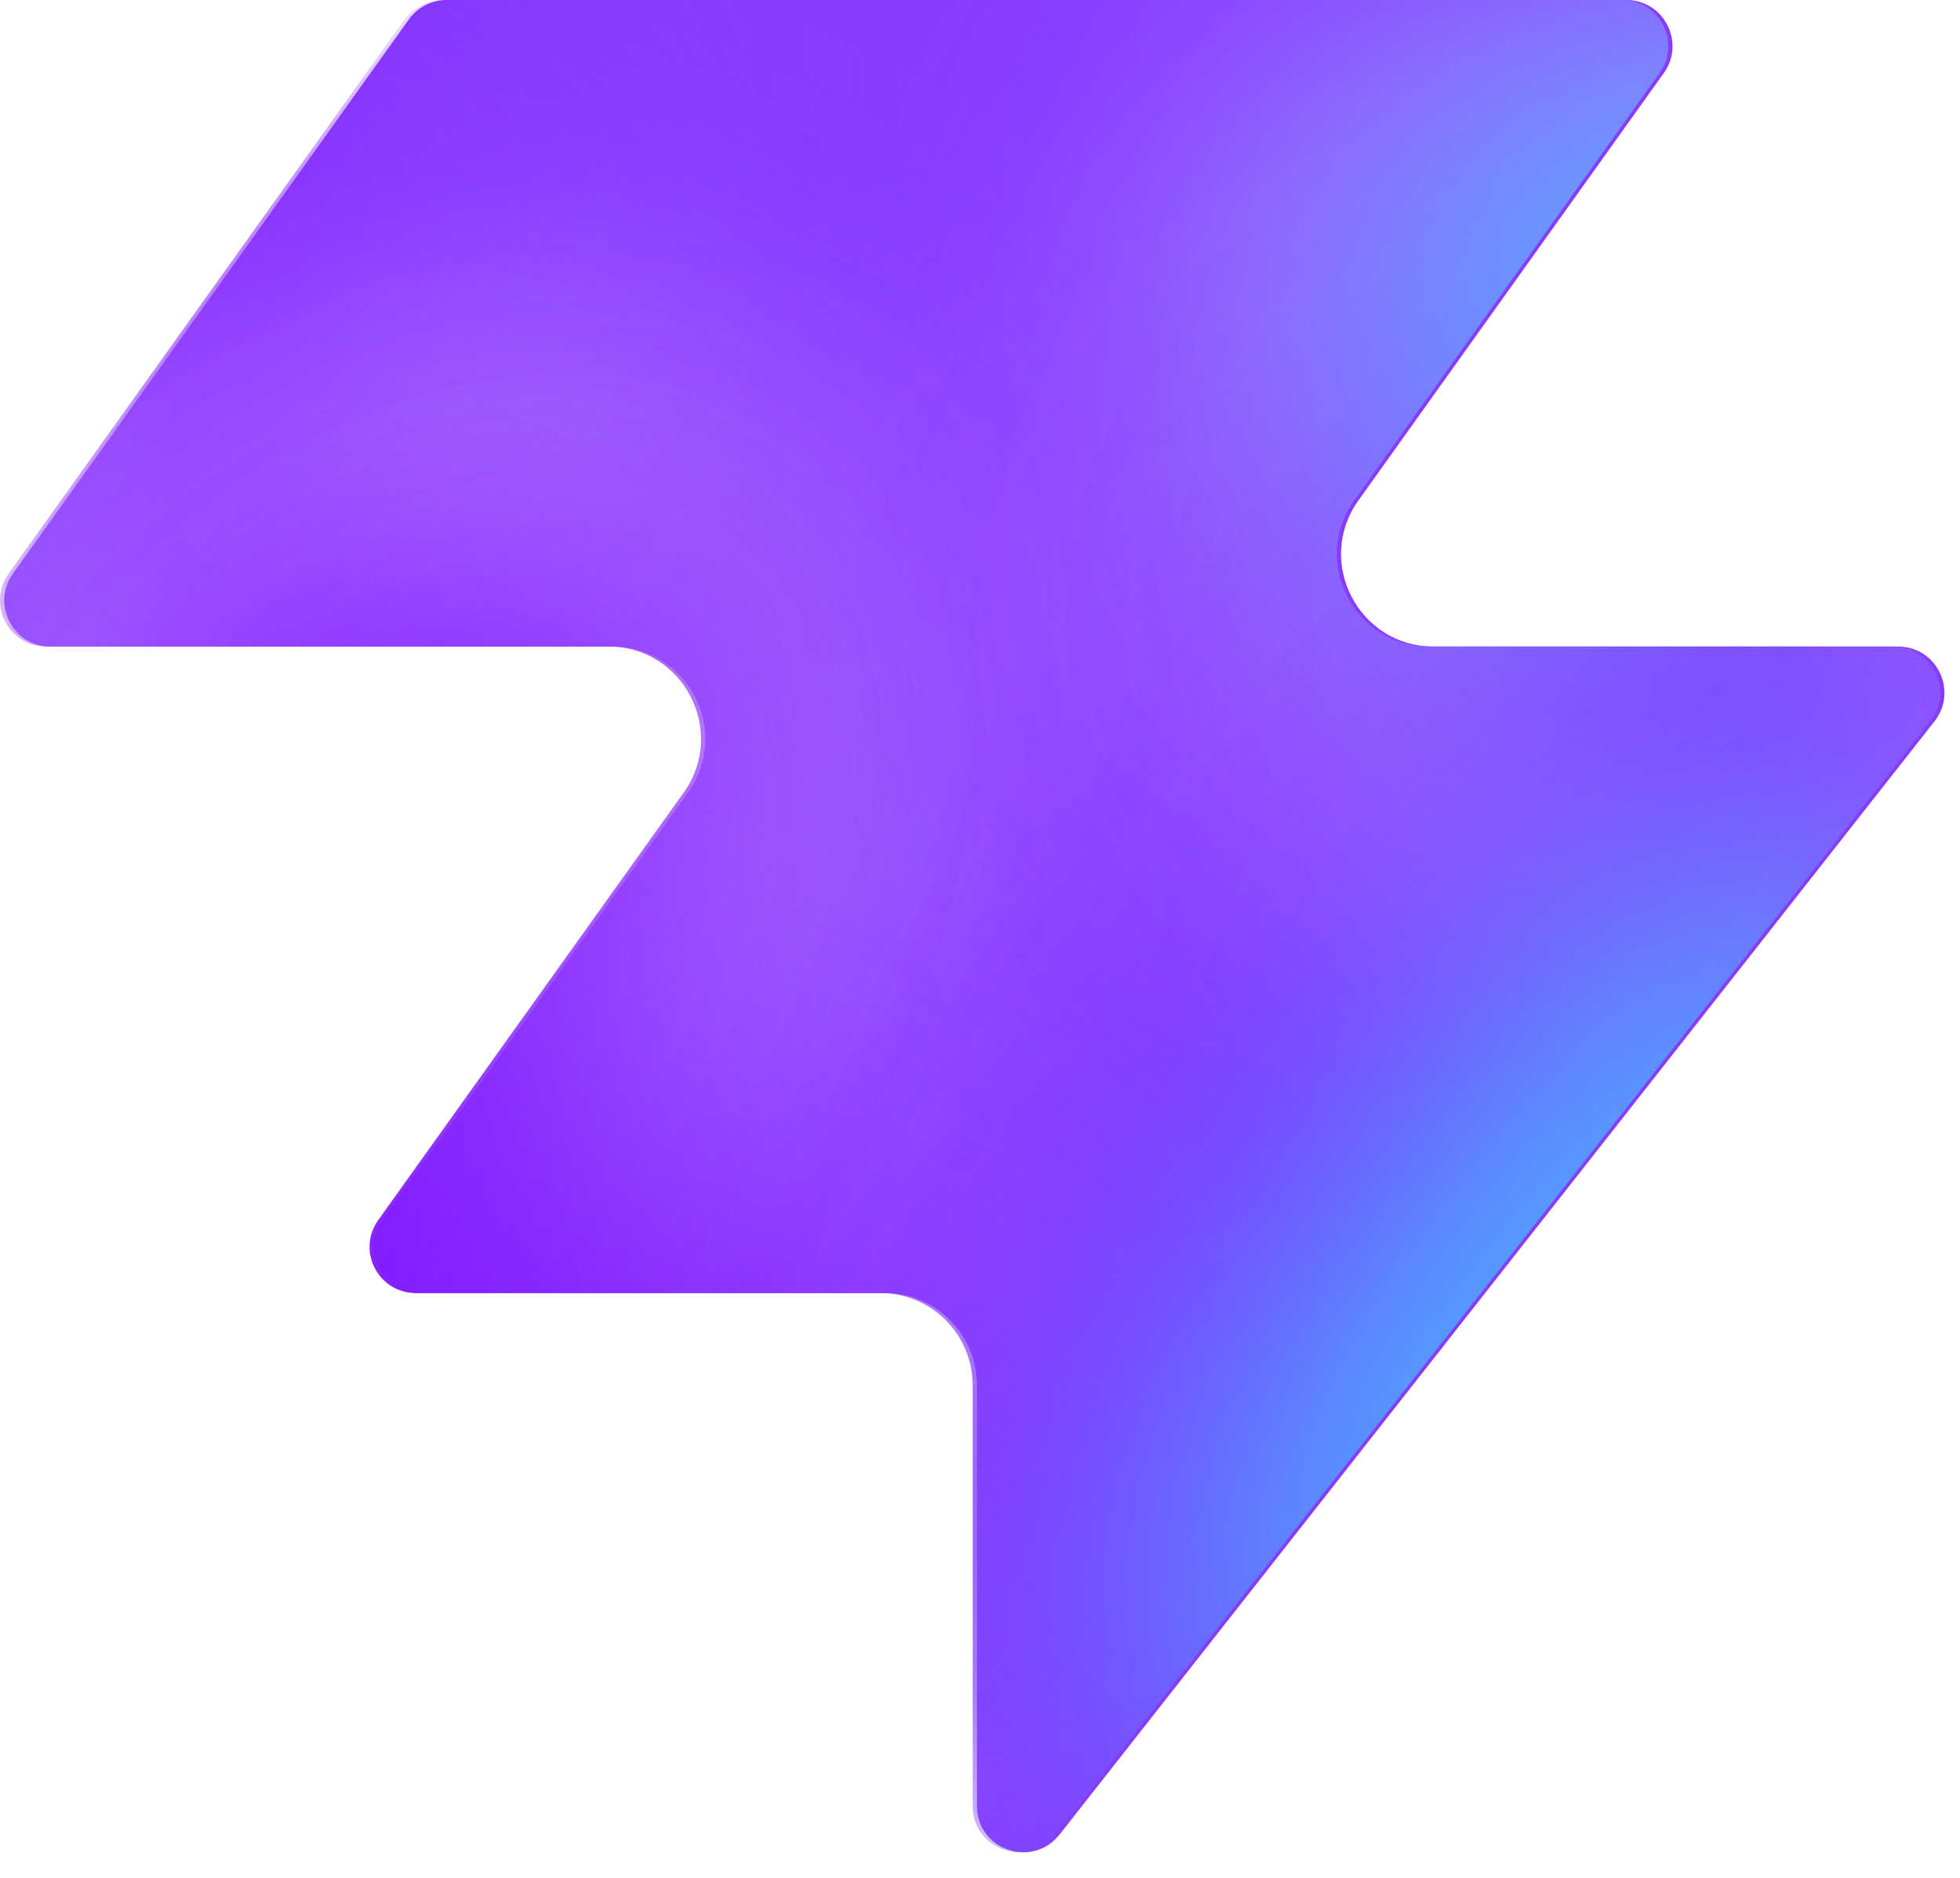
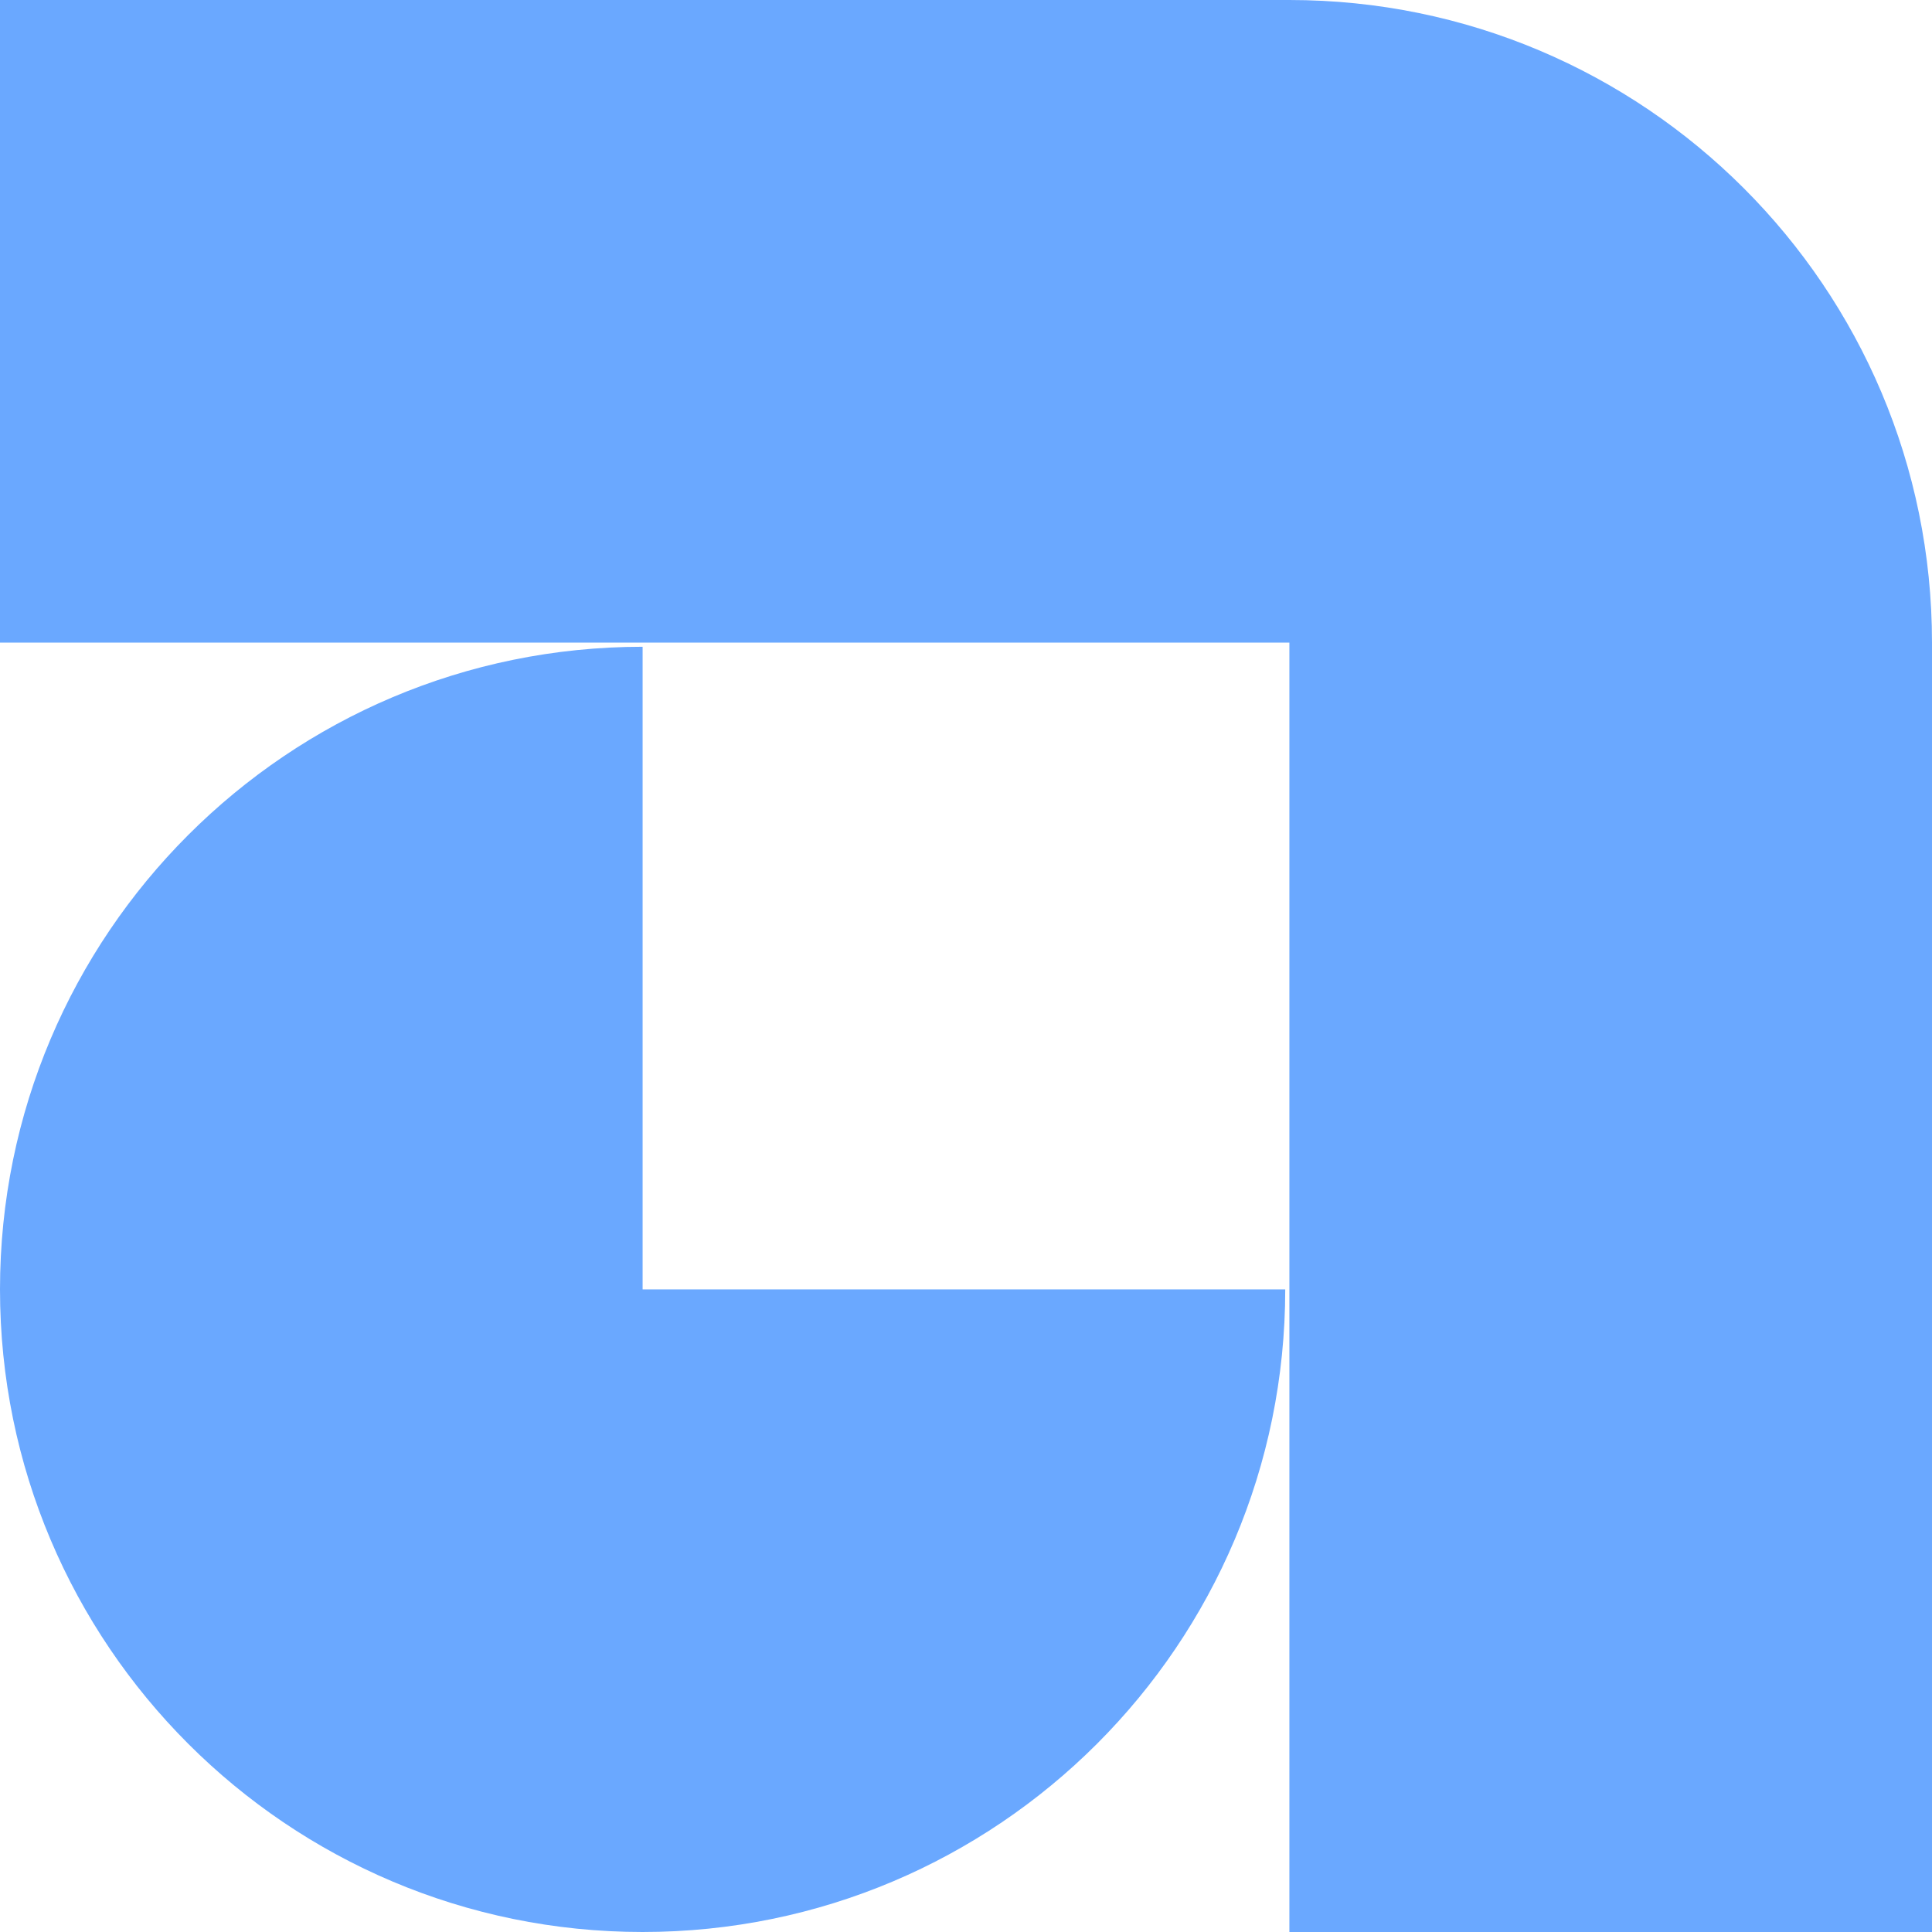
- <svg xmlns="http://www.w3.org/2000/svg" width="48" height="46" fill="none" viewBox="0 0 48 46">
-   <path fill="#863bff" d="M25.946 44.938c-.664.845-2.021.375-2.021-.698V33.937a2.26 2.26 0 0 0-2.262-2.262H10.287c-.92 0-1.456-1.04-.92-1.788l7.48-10.471c1.07-1.497 0-3.578-1.842-3.578H1.237c-.92 0-1.456-1.04-.92-1.788L10.013.474c.214-.297.556-.474.92-.474h28.894c.92 0 1.456 1.04.92 1.788l-7.48 10.471c-1.07 1.498 0 3.579 1.842 3.579h11.377c.943 0 1.473 1.088.89 1.83L25.947 44.94z" style="fill:#863bff;fill:color(display-p3 .525 .23 1);fill-opacity:1" />
-   <mask id="a" width="48" height="46" x="0" y="0" maskUnits="userSpaceOnUse" style="mask-type:alpha">
-     <path fill="#000" d="M25.842 44.938c-.664.844-2.021.375-2.021-.698V33.937a2.26 2.26 0 0 0-2.262-2.262H10.183c-.92 0-1.456-1.04-.92-1.788l7.48-10.471c1.07-1.498 0-3.579-1.842-3.579H1.133c-.92 0-1.456-1.04-.92-1.787L9.91.473c.214-.297.556-.474.92-.474h28.894c.92 0 1.456 1.04.92 1.788l-7.48 10.471c-1.07 1.498 0 3.578 1.842 3.578h11.377c.943 0 1.473 1.088.89 1.832L25.843 44.94z" style="fill:#000;fill-opacity:1" />
-   </mask>
-   <g mask="url(#a)">
-     <g filter="url(#b)">
-       <ellipse cx="5.508" cy="14.704" fill="#ede6ff" rx="5.508" ry="14.704" style="fill:#ede6ff;fill:color(display-p3 .927 .903 1);fill-opacity:1" transform="matrix(.00324 1 1 -.00324 -4.47 31.516)" />
-     </g>
-     <g filter="url(#c)">
-       <ellipse cx="10.399" cy="29.851" fill="#ede6ff" rx="10.399" ry="29.851" style="fill:#ede6ff;fill:color(display-p3 .927 .903 1);fill-opacity:1" transform="matrix(.00324 1 1 -.00324 -39.328 7.883)" />
-     </g>
-     <g filter="url(#d)">
-       <ellipse cx="5.508" cy="30.487" fill="#7e14ff" rx="5.508" ry="30.487" style="fill:#7e14ff;fill:color(display-p3 .492 .077 1);fill-opacity:1" transform="rotate(89.814 -25.913 -14.639)scale(1 -1)" />
-     </g>
-     <g filter="url(#e)">
-       <ellipse cx="5.508" cy="30.599" fill="#7e14ff" rx="5.508" ry="30.599" style="fill:#7e14ff;fill:color(display-p3 .492 .077 1);fill-opacity:1" transform="rotate(89.814 -32.644 -3.334)scale(1 -1)" />
-     </g>
-     <g filter="url(#f)">
-       <ellipse cx="5.508" cy="30.599" fill="#7e14ff" rx="5.508" ry="30.599" style="fill:#7e14ff;fill:color(display-p3 .492 .077 1);fill-opacity:1" transform="matrix(.00324 1 1 -.00324 -34.34 30.47)" />
-     </g>
-     <g filter="url(#g)">
-       <ellipse cx="14.072" cy="22.078" fill="#ede6ff" rx="14.072" ry="22.078" style="fill:#ede6ff;fill:color(display-p3 .927 .903 1);fill-opacity:1" transform="rotate(93.35 24.506 48.493)scale(-1 1)" />
-     </g>
-     <g filter="url(#h)">
-       <ellipse cx="3.47" cy="21.501" fill="#7e14ff" rx="3.47" ry="21.501" style="fill:#7e14ff;fill:color(display-p3 .492 .077 1);fill-opacity:1" transform="rotate(89.009 28.708 47.59)scale(-1 1)" />
-     </g>
-     <g filter="url(#i)">
-       <ellipse cx="3.47" cy="21.501" fill="#7e14ff" rx="3.47" ry="21.501" style="fill:#7e14ff;fill:color(display-p3 .492 .077 1);fill-opacity:1" transform="rotate(89.009 28.708 47.59)scale(-1 1)" />
-     </g>
-     <g filter="url(#j)">
-       <ellipse cx=".387" cy="8.972" fill="#7e14ff" rx="4.407" ry="29.108" style="fill:#7e14ff;fill:color(display-p3 .492 .077 1);fill-opacity:1" transform="rotate(39.51 .387 8.972)" />
-     </g>
-     <g filter="url(#k)">
-       <ellipse cx="47.523" cy="-6.092" fill="#7e14ff" rx="4.407" ry="29.108" style="fill:#7e14ff;fill:color(display-p3 .492 .077 1);fill-opacity:1" transform="rotate(37.892 47.523 -6.092)" />
-     </g>
-     <g filter="url(#l)">
-       <ellipse cx="41.412" cy="6.333" fill="#47bfff" rx="5.971" ry="9.665" style="fill:#47bfff;fill:color(display-p3 .28 .748 1);fill-opacity:1" transform="rotate(37.892 41.412 6.333)" />
-     </g>
-     <g filter="url(#m)">
-       <ellipse cx="-1.879" cy="38.332" fill="#7e14ff" rx="4.407" ry="29.108" style="fill:#7e14ff;fill:color(display-p3 .492 .077 1);fill-opacity:1" transform="rotate(37.892 -1.88 38.332)" />
-     </g>
-     <g filter="url(#n)">
-       <ellipse cx="-1.879" cy="38.332" fill="#7e14ff" rx="4.407" ry="29.108" style="fill:#7e14ff;fill:color(display-p3 .492 .077 1);fill-opacity:1" transform="rotate(37.892 -1.88 38.332)" />
-     </g>
-     <g filter="url(#o)">
-       <ellipse cx="35.651" cy="29.907" fill="#7e14ff" rx="4.407" ry="29.108" style="fill:#7e14ff;fill:color(display-p3 .492 .077 1);fill-opacity:1" transform="rotate(37.892 35.651 29.907)" />
-     </g>
-     <g filter="url(#p)">
-       <ellipse cx="38.418" cy="32.4" fill="#47bfff" rx="5.971" ry="15.297" style="fill:#47bfff;fill:color(display-p3 .28 .748 1);fill-opacity:1" transform="rotate(37.892 38.418 32.4)" />
-     </g>
-   </g>
-   <defs>
-     <filter id="b" width="60.045" height="41.654" x="-19.77" y="16.149" color-interpolation-filters="sRGB" filterUnits="userSpaceOnUse">
-       <feFlood flood-opacity="0" result="BackgroundImageFix" />
-       <feBlend in="SourceGraphic" in2="BackgroundImageFix" result="shape" />
-       <feGaussianBlur result="effect1_foregroundBlur_2002_17158" stdDeviation="7.659" />
-     </filter>
-     <filter id="c" width="90.34" height="51.437" x="-54.613" y="-7.533" color-interpolation-filters="sRGB" filterUnits="userSpaceOnUse">
-       <feFlood flood-opacity="0" result="BackgroundImageFix" />
-       <feBlend in="SourceGraphic" in2="BackgroundImageFix" result="shape" />
-       <feGaussianBlur result="effect1_foregroundBlur_2002_17158" stdDeviation="7.659" />
-     </filter>
-     <filter id="d" width="79.355" height="29.4" x="-49.64" y="2.03" color-interpolation-filters="sRGB" filterUnits="userSpaceOnUse">
-       <feFlood flood-opacity="0" result="BackgroundImageFix" />
-       <feBlend in="SourceGraphic" in2="BackgroundImageFix" result="shape" />
-       <feGaussianBlur result="effect1_foregroundBlur_2002_17158" stdDeviation="4.596" />
-     </filter>
-     <filter id="e" width="79.579" height="29.4" x="-45.045" y="20.029" color-interpolation-filters="sRGB" filterUnits="userSpaceOnUse">
-       <feFlood flood-opacity="0" result="BackgroundImageFix" />
-       <feBlend in="SourceGraphic" in2="BackgroundImageFix" result="shape" />
-       <feGaussianBlur result="effect1_foregroundBlur_2002_17158" stdDeviation="4.596" />
-     </filter>
-     <filter id="f" width="79.579" height="29.4" x="-43.513" y="21.178" color-interpolation-filters="sRGB" filterUnits="userSpaceOnUse">
-       <feFlood flood-opacity="0" result="BackgroundImageFix" />
-       <feBlend in="SourceGraphic" in2="BackgroundImageFix" result="shape" />
-       <feGaussianBlur result="effect1_foregroundBlur_2002_17158" stdDeviation="4.596" />
-     </filter>
-     <filter id="g" width="74.749" height="58.852" x="15.756" y="-17.901" color-interpolation-filters="sRGB" filterUnits="userSpaceOnUse">
-       <feFlood flood-opacity="0" result="BackgroundImageFix" />
-       <feBlend in="SourceGraphic" in2="BackgroundImageFix" result="shape" />
-       <feGaussianBlur result="effect1_foregroundBlur_2002_17158" stdDeviation="7.659" />
-     </filter>
-     <filter id="h" width="61.377" height="25.362" x="23.548" y="2.284" color-interpolation-filters="sRGB" filterUnits="userSpaceOnUse">
-       <feFlood flood-opacity="0" result="BackgroundImageFix" />
-       <feBlend in="SourceGraphic" in2="BackgroundImageFix" result="shape" />
-       <feGaussianBlur result="effect1_foregroundBlur_2002_17158" stdDeviation="4.596" />
-     </filter>
-     <filter id="i" width="61.377" height="25.362" x="23.548" y="2.284" color-interpolation-filters="sRGB" filterUnits="userSpaceOnUse">
-       <feFlood flood-opacity="0" result="BackgroundImageFix" />
-       <feBlend in="SourceGraphic" in2="BackgroundImageFix" result="shape" />
-       <feGaussianBlur result="effect1_foregroundBlur_2002_17158" stdDeviation="4.596" />
-     </filter>
-     <filter id="j" width="56.045" height="63.649" x="-27.636" y="-22.853" color-interpolation-filters="sRGB" filterUnits="userSpaceOnUse">
-       <feFlood flood-opacity="0" result="BackgroundImageFix" />
-       <feBlend in="SourceGraphic" in2="BackgroundImageFix" result="shape" />
-       <feGaussianBlur result="effect1_foregroundBlur_2002_17158" stdDeviation="4.596" />
-     </filter>
-     <filter id="k" width="54.814" height="64.646" x="20.116" y="-38.415" color-interpolation-filters="sRGB" filterUnits="userSpaceOnUse">
-       <feFlood flood-opacity="0" result="BackgroundImageFix" />
-       <feBlend in="SourceGraphic" in2="BackgroundImageFix" result="shape" />
-       <feGaussianBlur result="effect1_foregroundBlur_2002_17158" stdDeviation="4.596" />
-     </filter>
-     <filter id="l" width="33.541" height="35.313" x="24.641" y="-11.323" color-interpolation-filters="sRGB" filterUnits="userSpaceOnUse">
-       <feFlood flood-opacity="0" result="BackgroundImageFix" />
-       <feBlend in="SourceGraphic" in2="BackgroundImageFix" result="shape" />
-       <feGaussianBlur result="effect1_foregroundBlur_2002_17158" stdDeviation="4.596" />
-     </filter>
-     <filter id="m" width="54.814" height="64.646" x="-29.286" y="6.009" color-interpolation-filters="sRGB" filterUnits="userSpaceOnUse">
-       <feFlood flood-opacity="0" result="BackgroundImageFix" />
-       <feBlend in="SourceGraphic" in2="BackgroundImageFix" result="shape" />
-       <feGaussianBlur result="effect1_foregroundBlur_2002_17158" stdDeviation="4.596" />
-     </filter>
-     <filter id="n" width="54.814" height="64.646" x="-29.286" y="6.009" color-interpolation-filters="sRGB" filterUnits="userSpaceOnUse">
-       <feFlood flood-opacity="0" result="BackgroundImageFix" />
-       <feBlend in="SourceGraphic" in2="BackgroundImageFix" result="shape" />
-       <feGaussianBlur result="effect1_foregroundBlur_2002_17158" stdDeviation="4.596" />
-     </filter>
-     <filter id="o" width="54.814" height="64.646" x="8.244" y="-2.416" color-interpolation-filters="sRGB" filterUnits="userSpaceOnUse">
-       <feFlood flood-opacity="0" result="BackgroundImageFix" />
-       <feBlend in="SourceGraphic" in2="BackgroundImageFix" result="shape" />
-       <feGaussianBlur result="effect1_foregroundBlur_2002_17158" stdDeviation="4.596" />
-     </filter>
-     <filter id="p" width="39.409" height="43.623" x="18.713" y="10.588" color-interpolation-filters="sRGB" filterUnits="userSpaceOnUse">
-       <feFlood flood-opacity="0" result="BackgroundImageFix" />
-       <feBlend in="SourceGraphic" in2="BackgroundImageFix" result="shape" />
-       <feGaussianBlur result="effect1_foregroundBlur_2002_17158" stdDeviation="4.596" />
-     </filter>
-   </defs>
+ <svg xmlns="http://www.w3.org/2000/svg" viewBox="0 0 466 466">
+   <path fill="#6AA8FF" d="M0 0H311A155 155 0 0 1 466 155V466H311V155H0Z" />
+   <path fill="#6AA8FF" d="M155 156A155 155 0 1 0 310 311H155Z" />
</svg>
